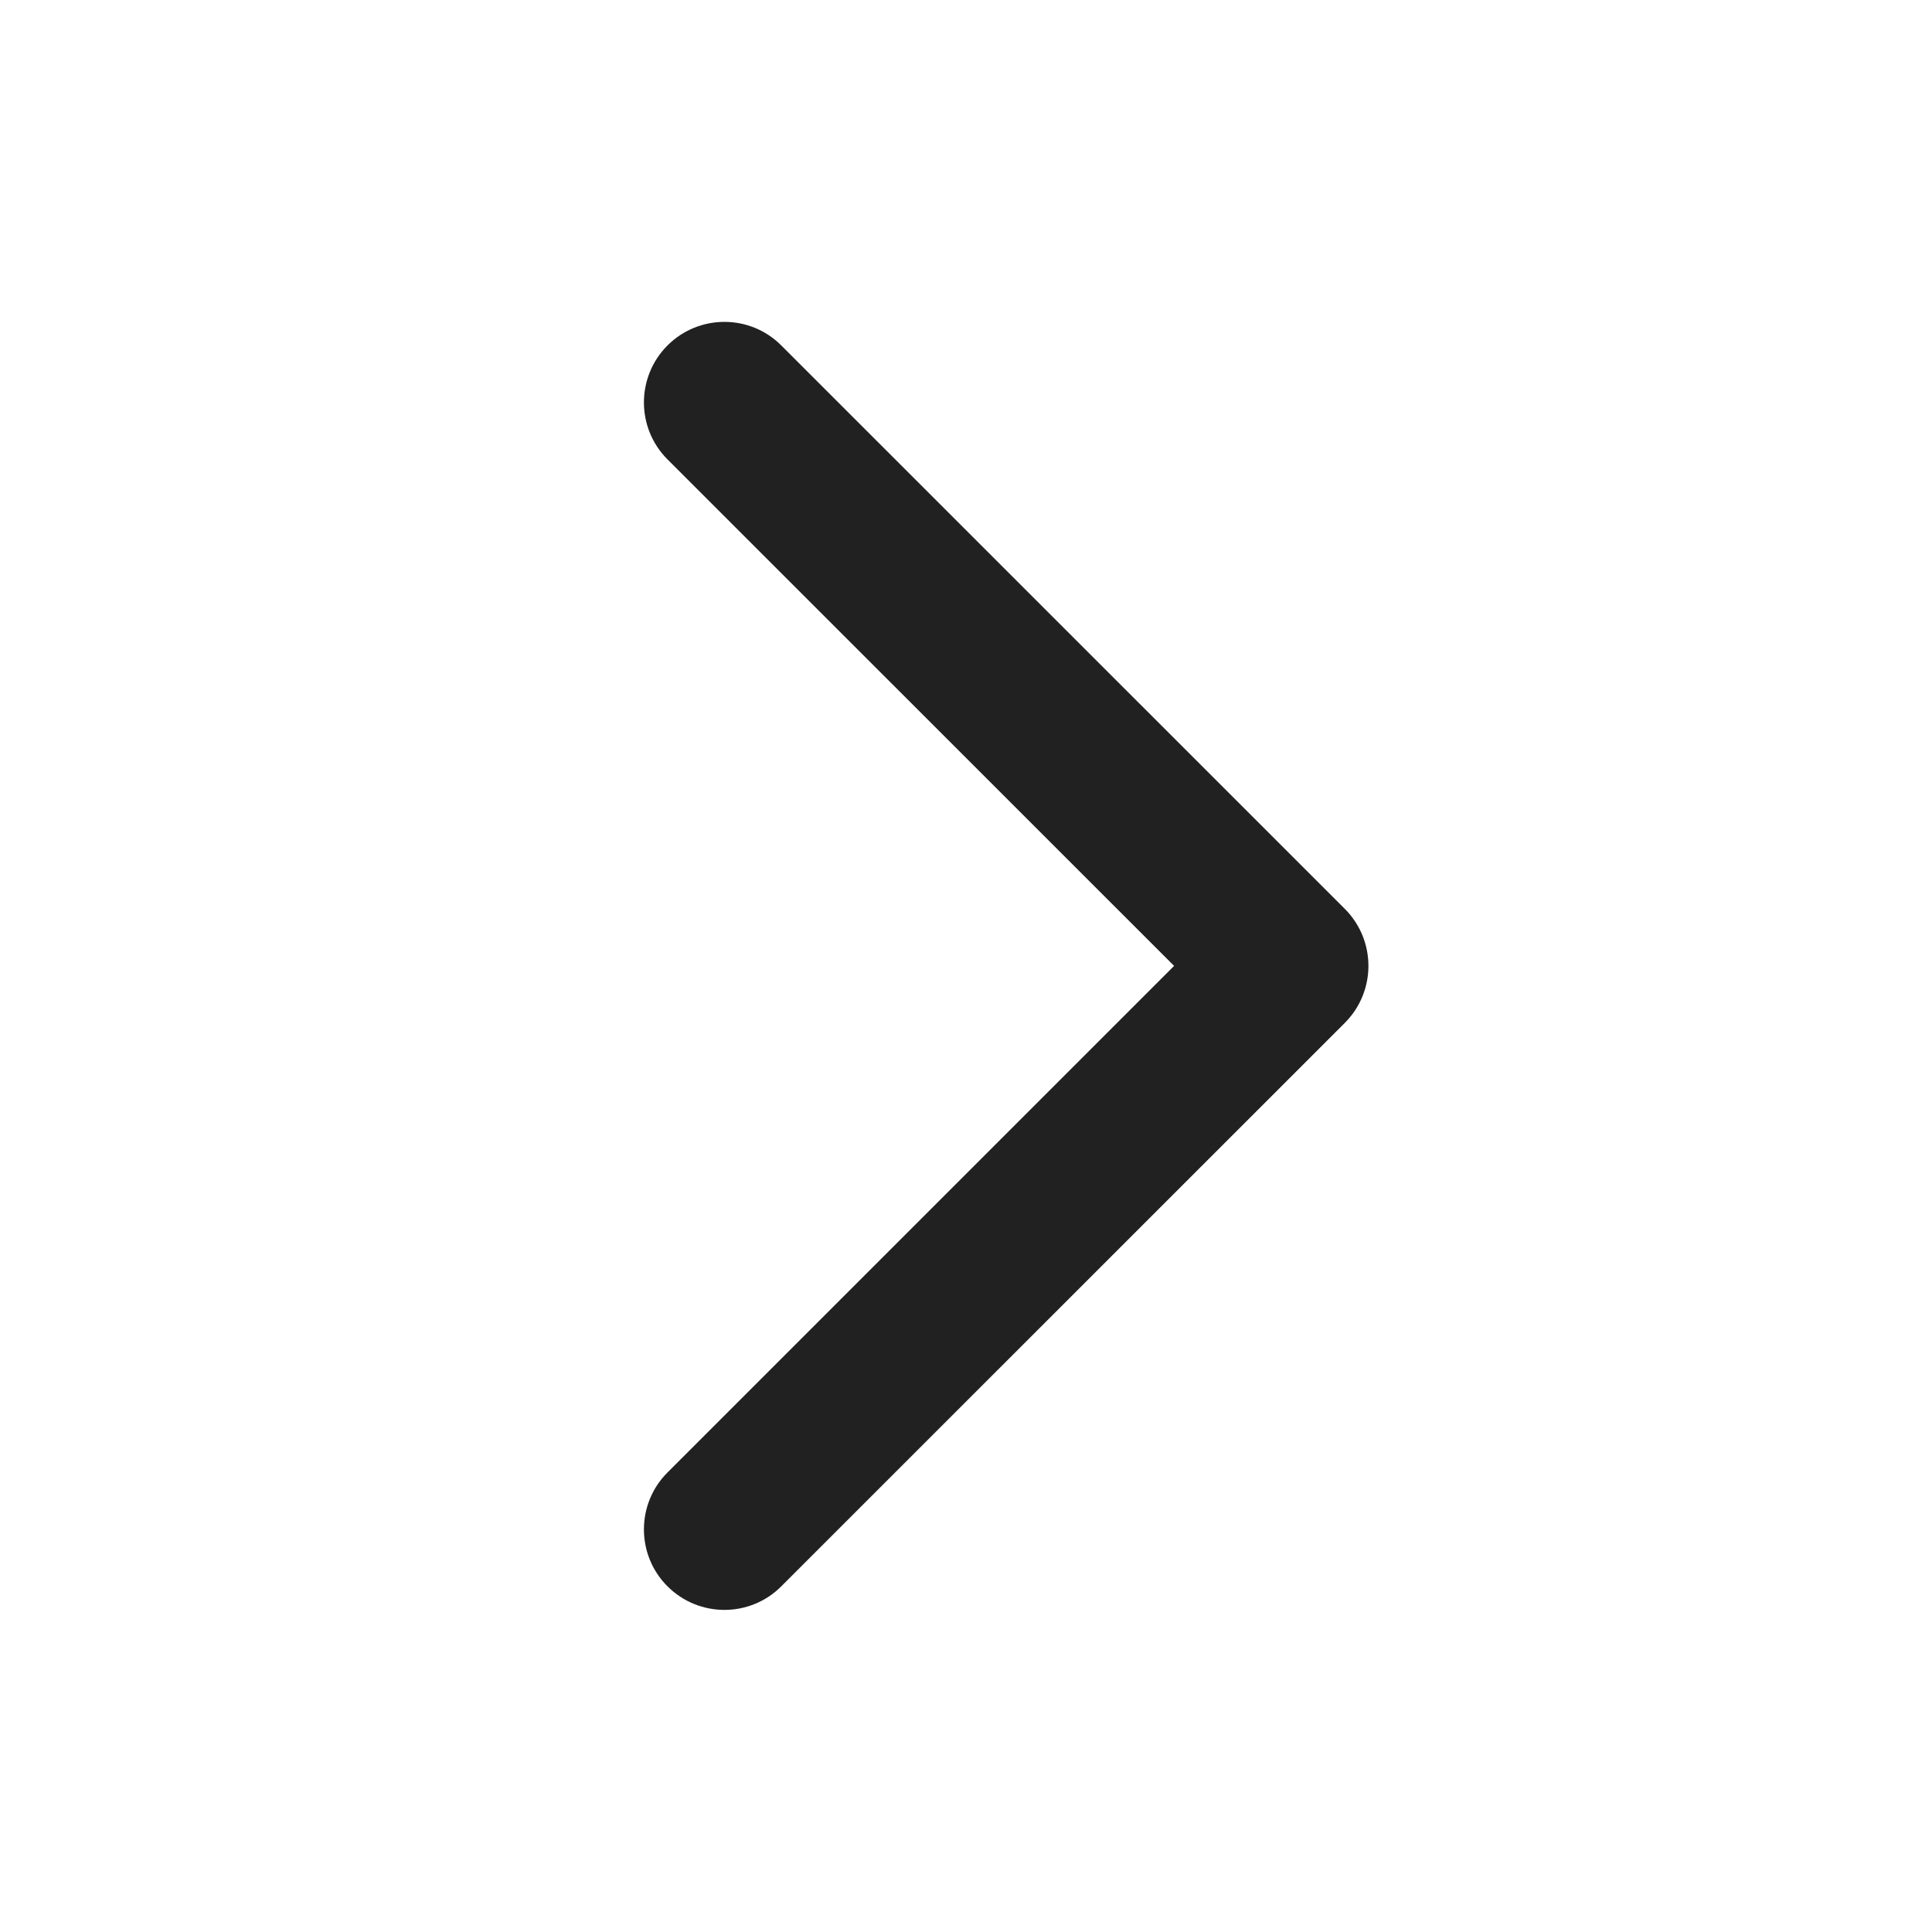
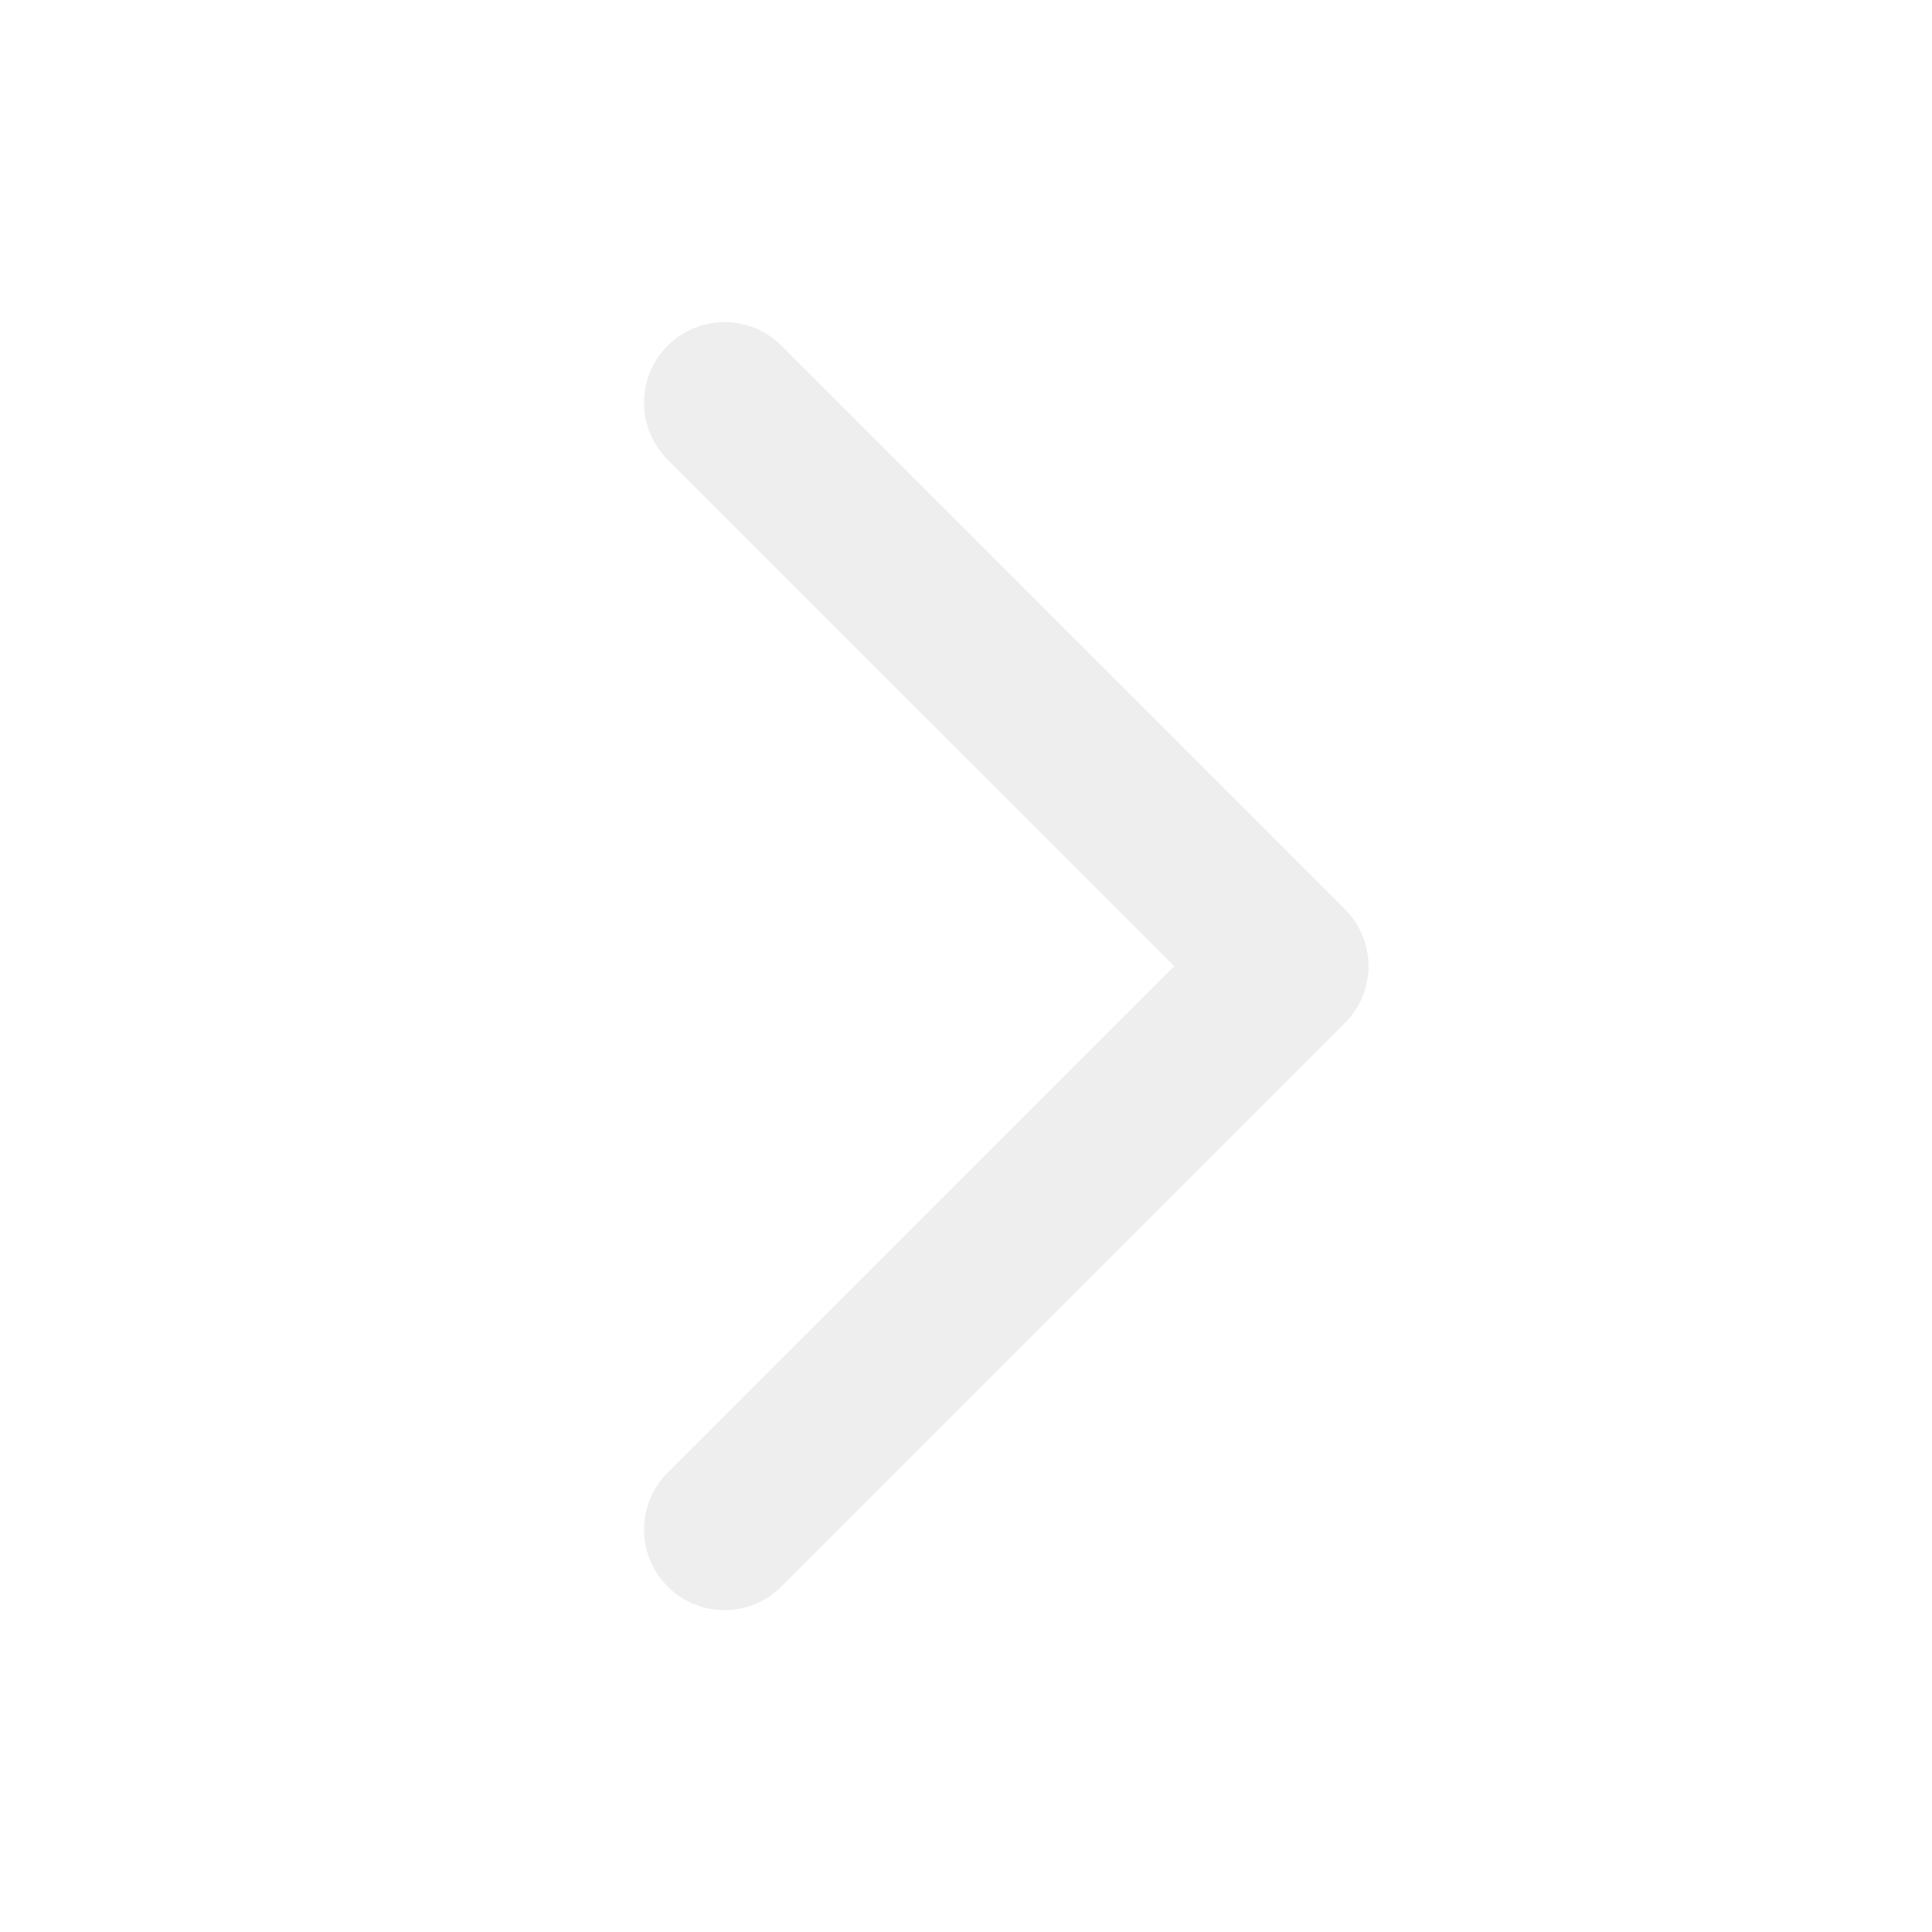
<svg xmlns="http://www.w3.org/2000/svg" width="17" height="17" viewBox="0 0 17 17" fill="none">
-   <path d="M5.873 13.958C5.597 13.682 5.597 13.233 5.873 12.957L10.331 8.499L5.873 4.042C5.597 3.765 5.597 3.317 5.873 3.04C6.15 2.763 6.599 2.763 6.875 3.04L11.834 7.998C12.11 8.275 12.11 8.723 11.834 9L6.875 13.958C6.599 14.235 6.15 14.235 5.873 13.958Z" fill="#212121" />
+   <path d="M5.874 13.96C5.598 13.684 5.598 13.235 5.874 12.959L10.332 8.501L5.874 4.044C5.598 3.767 5.598 3.319 5.874 3.042C6.151 2.765 6.599 2.765 6.876 3.042L11.834 8C12.111 8.277 12.111 8.726 11.834 9.002L6.876 13.96C6.599 14.237 6.151 14.237 5.874 13.96Z" fill="#EEEEEE" />
</svg>
